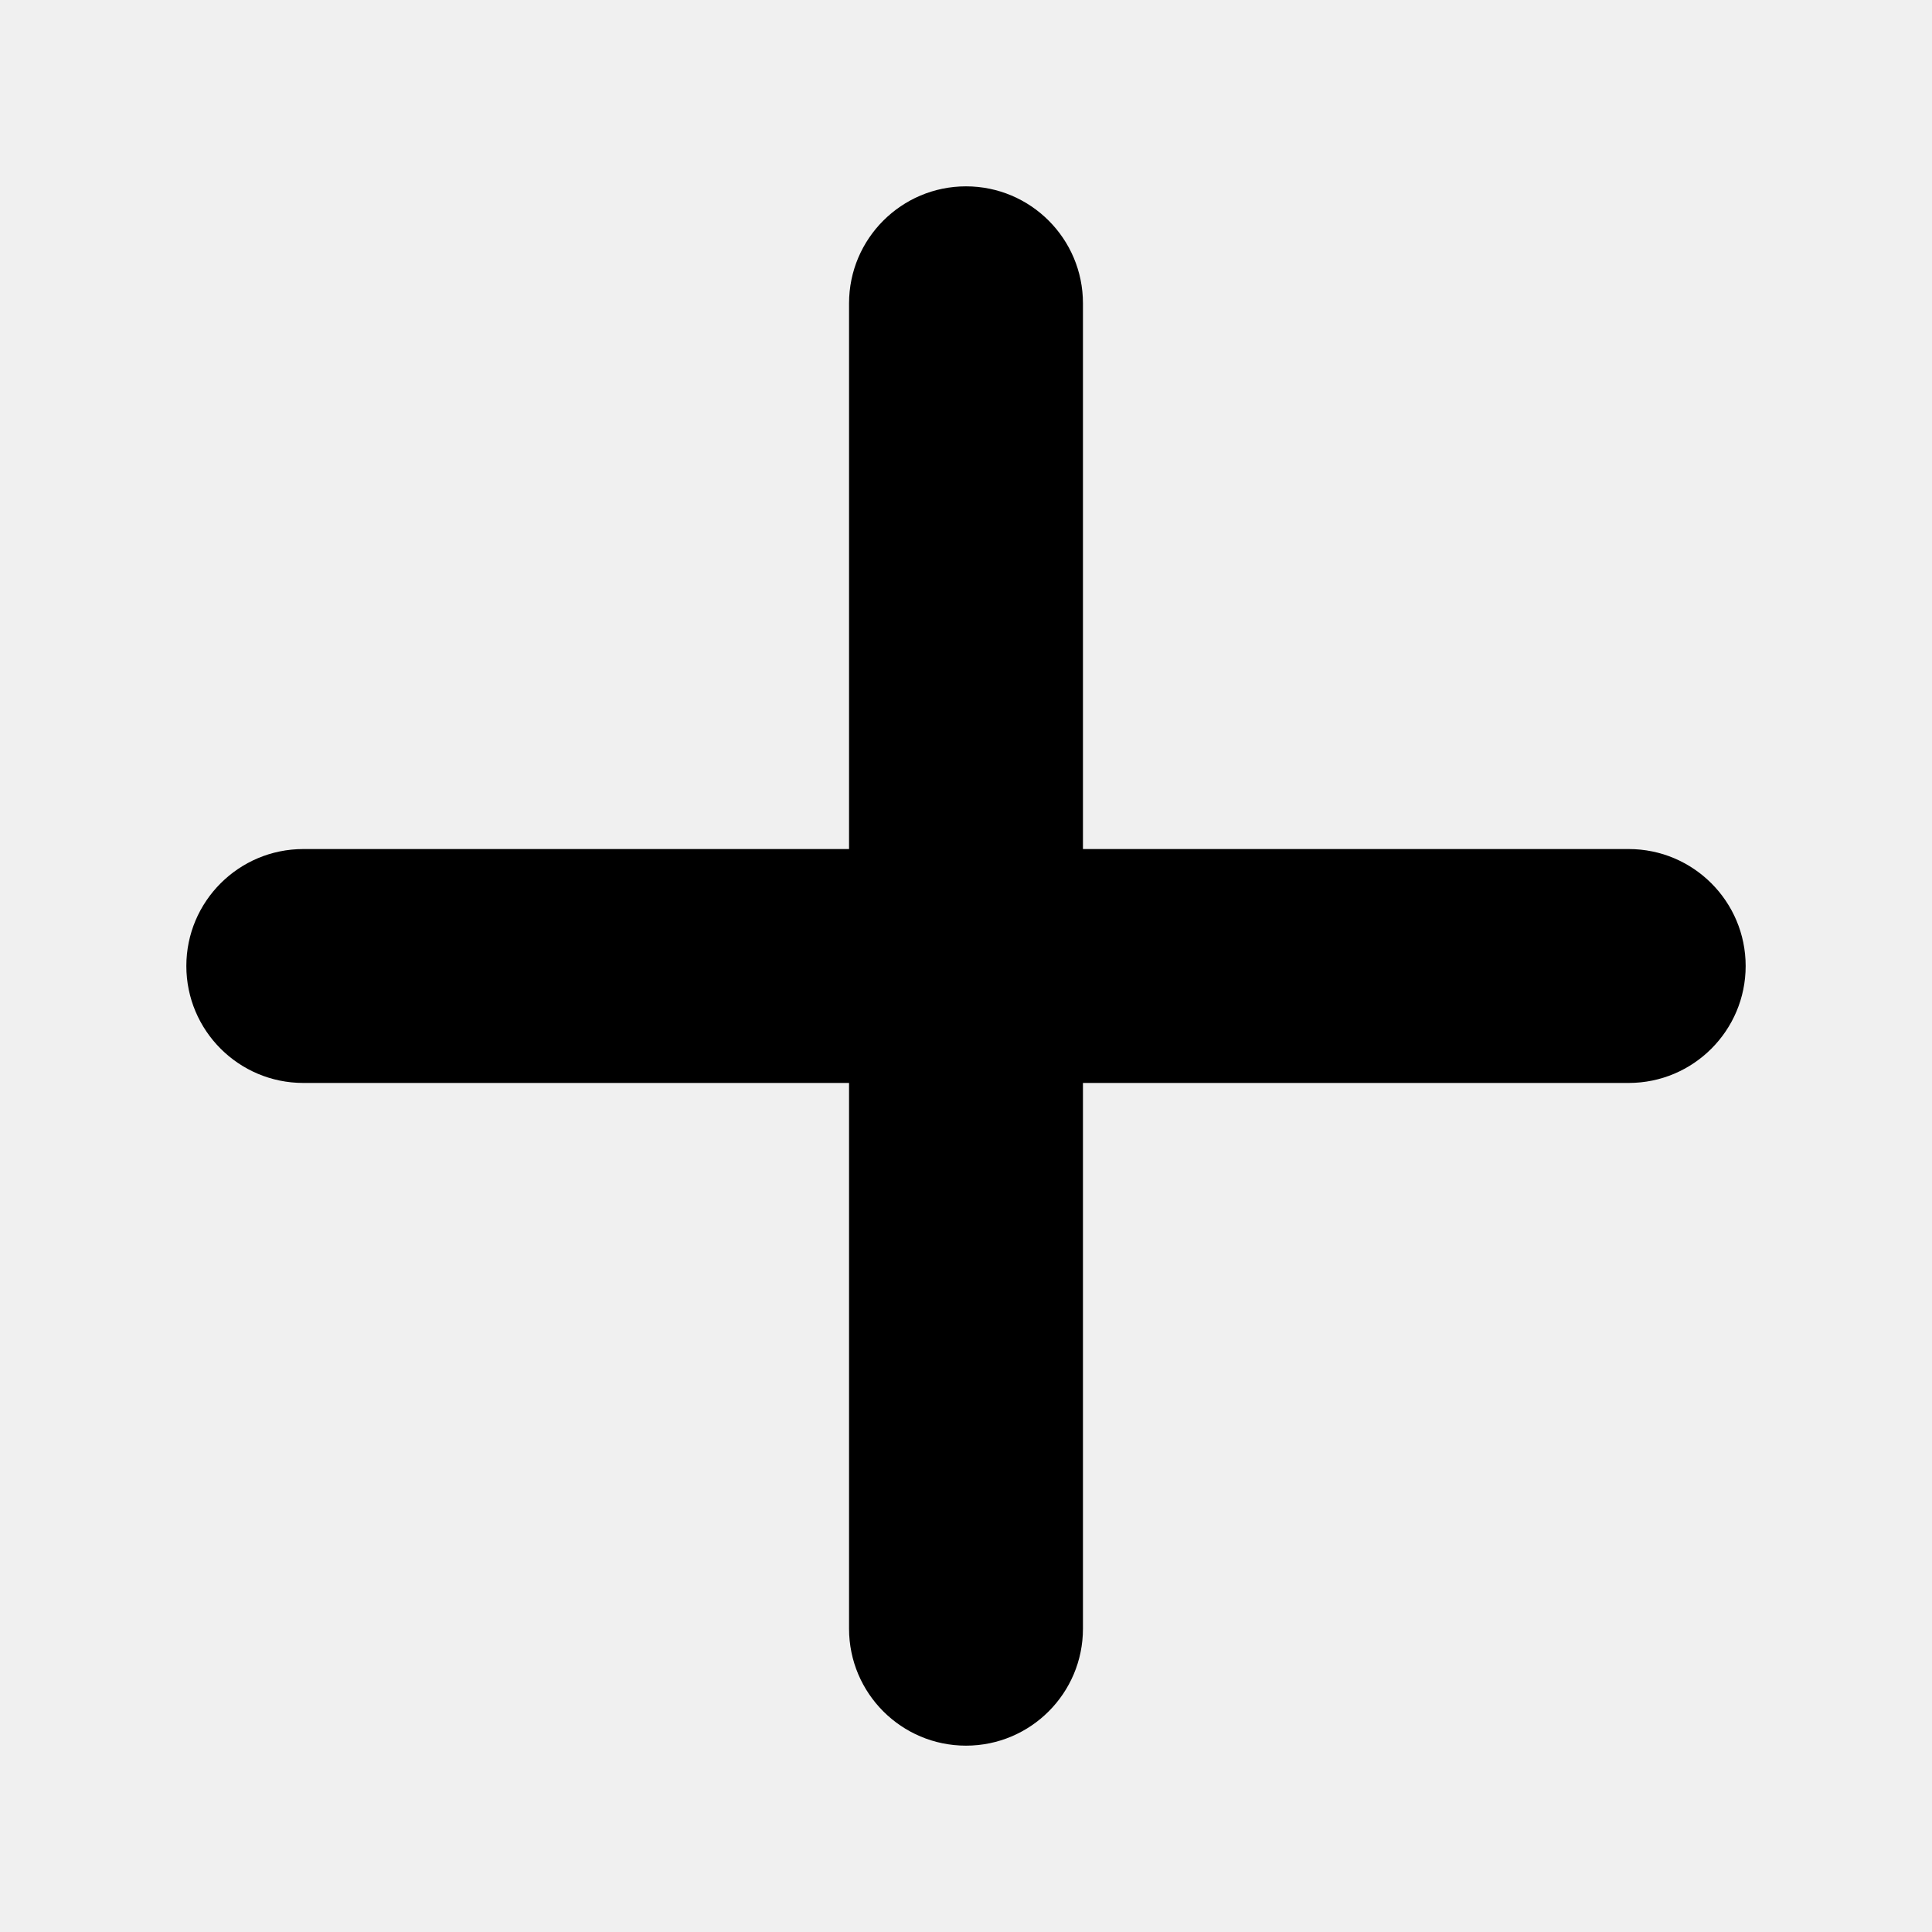
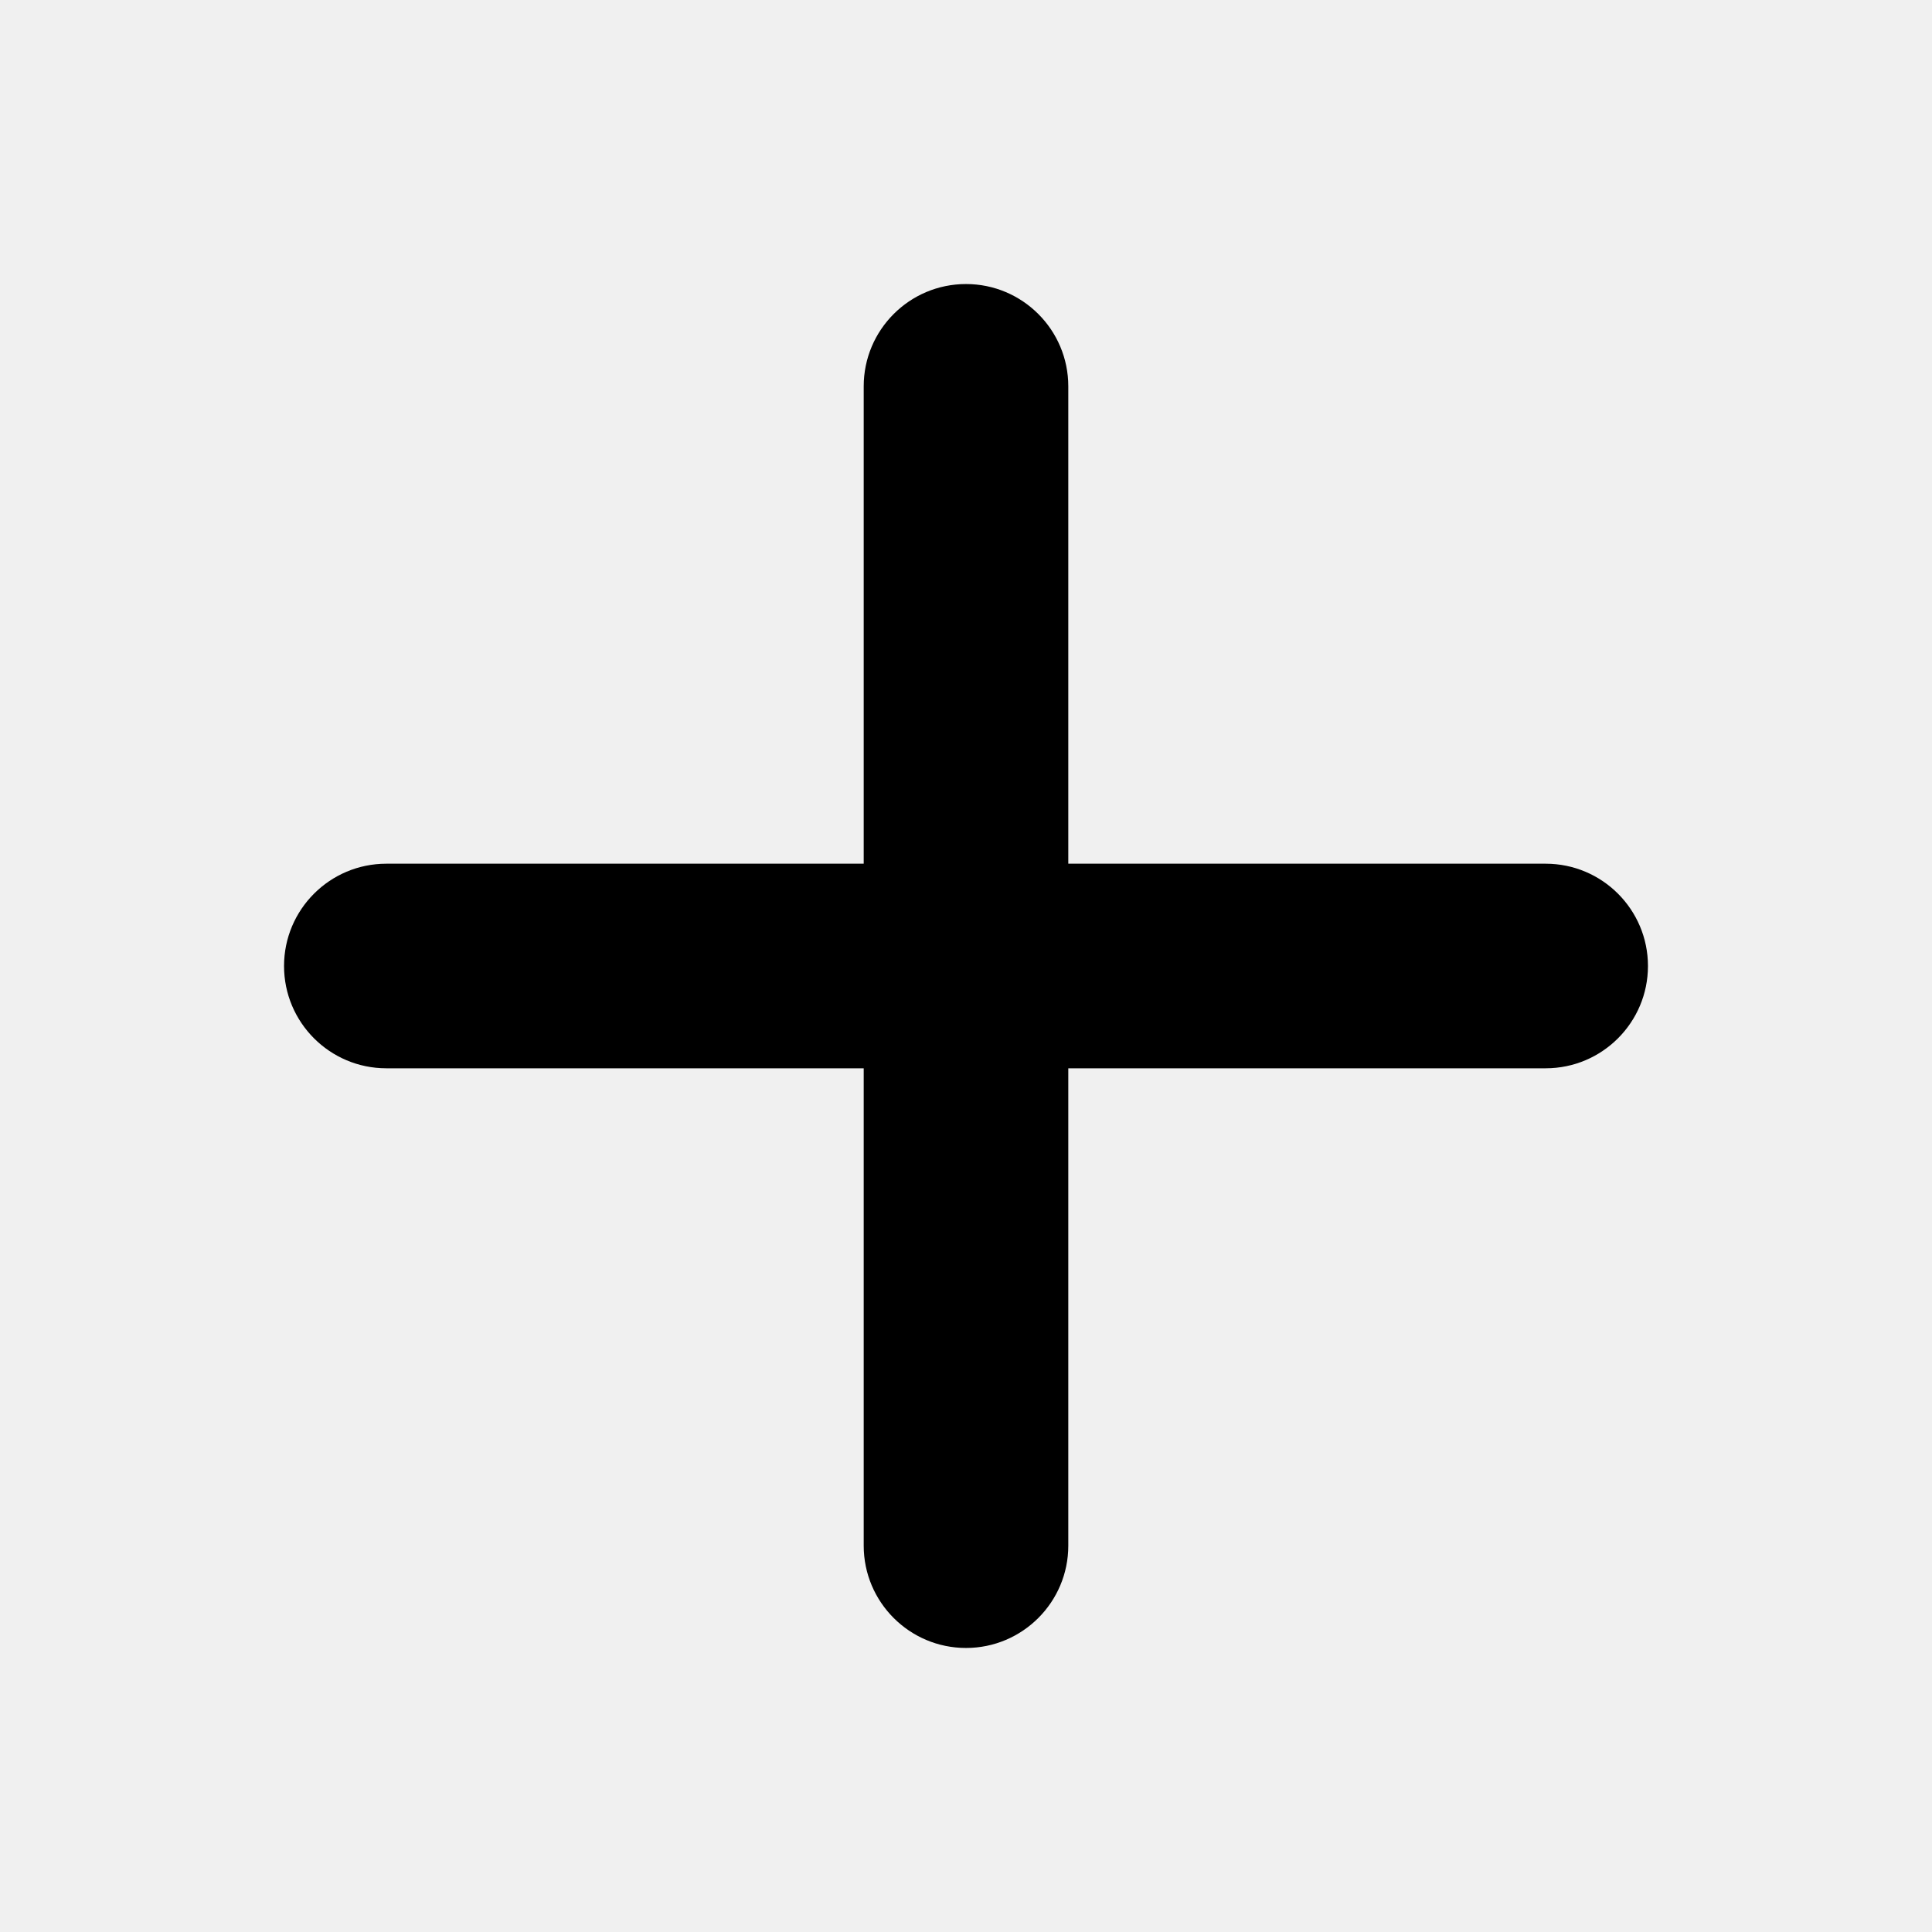
<svg xmlns="http://www.w3.org/2000/svg" width="20" height="20" viewBox="0 0 20 20" fill="none">
-   <g id="mateo-optical-size" transform="matrix(0.807096 0 0 0.807096 1.92904 1.92904)">
+   <g id="mateo-optical-size" transform="matrix(0.705964 0 0 0.705964 2.94036 2.94036)">
    <g clip-path="url(#clip0_29_18)">
      <path d="M0 10C0 9.172 0.672 8.5 1.5 8.5H18.5C19.328 8.5 20 9.172 20 10C20 10.828 19.328 11.5 18.5 11.5H1.5C0.672 11.5 0 10.828 0 10Z" fill="black" />
      <path d="M10 20C9.172 20 8.5 19.328 8.5 18.5L8.5 1.5C8.5 0.672 9.172 0 10 0C10.828 0 11.5 0.672 11.5 1.5L11.5 18.5C11.5 19.328 10.828 20 10 20Z" fill="black" />
    </g>
    <defs>
      <clipPath id="clip0_29_18">
        <rect width="20" height="20" fill="white" />
      </clipPath>
    </defs>
  </g>
</svg>
